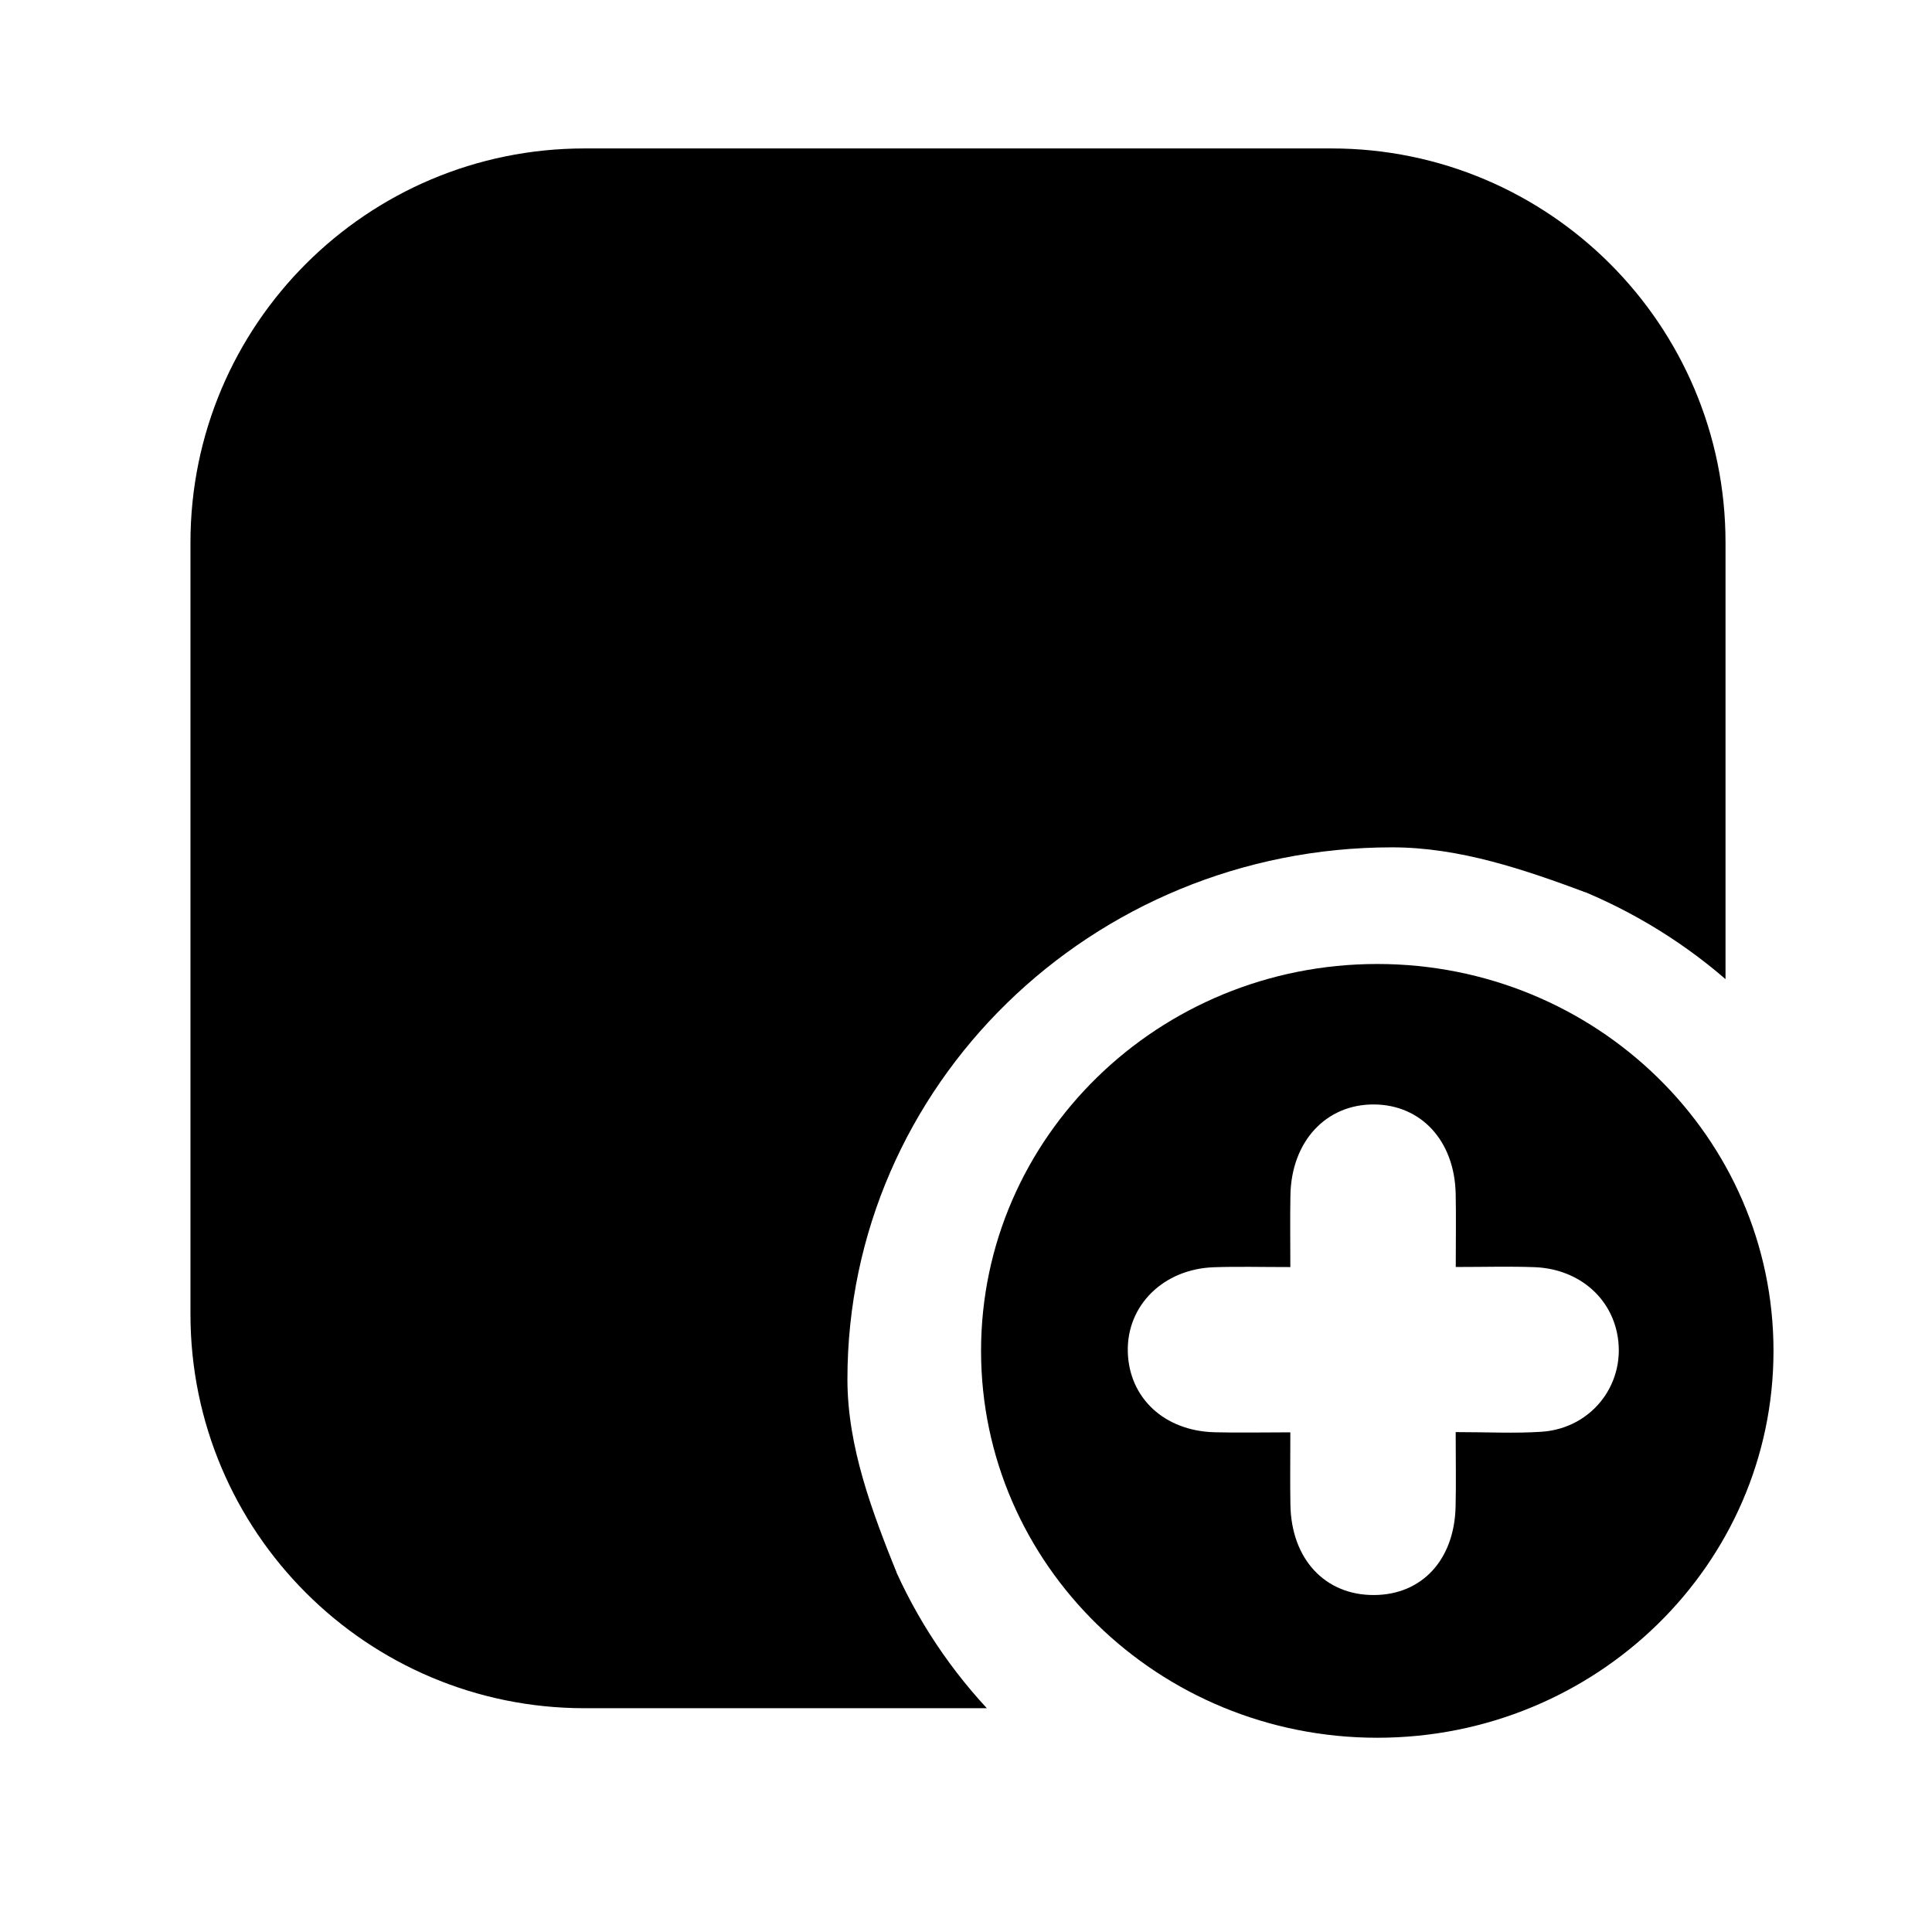
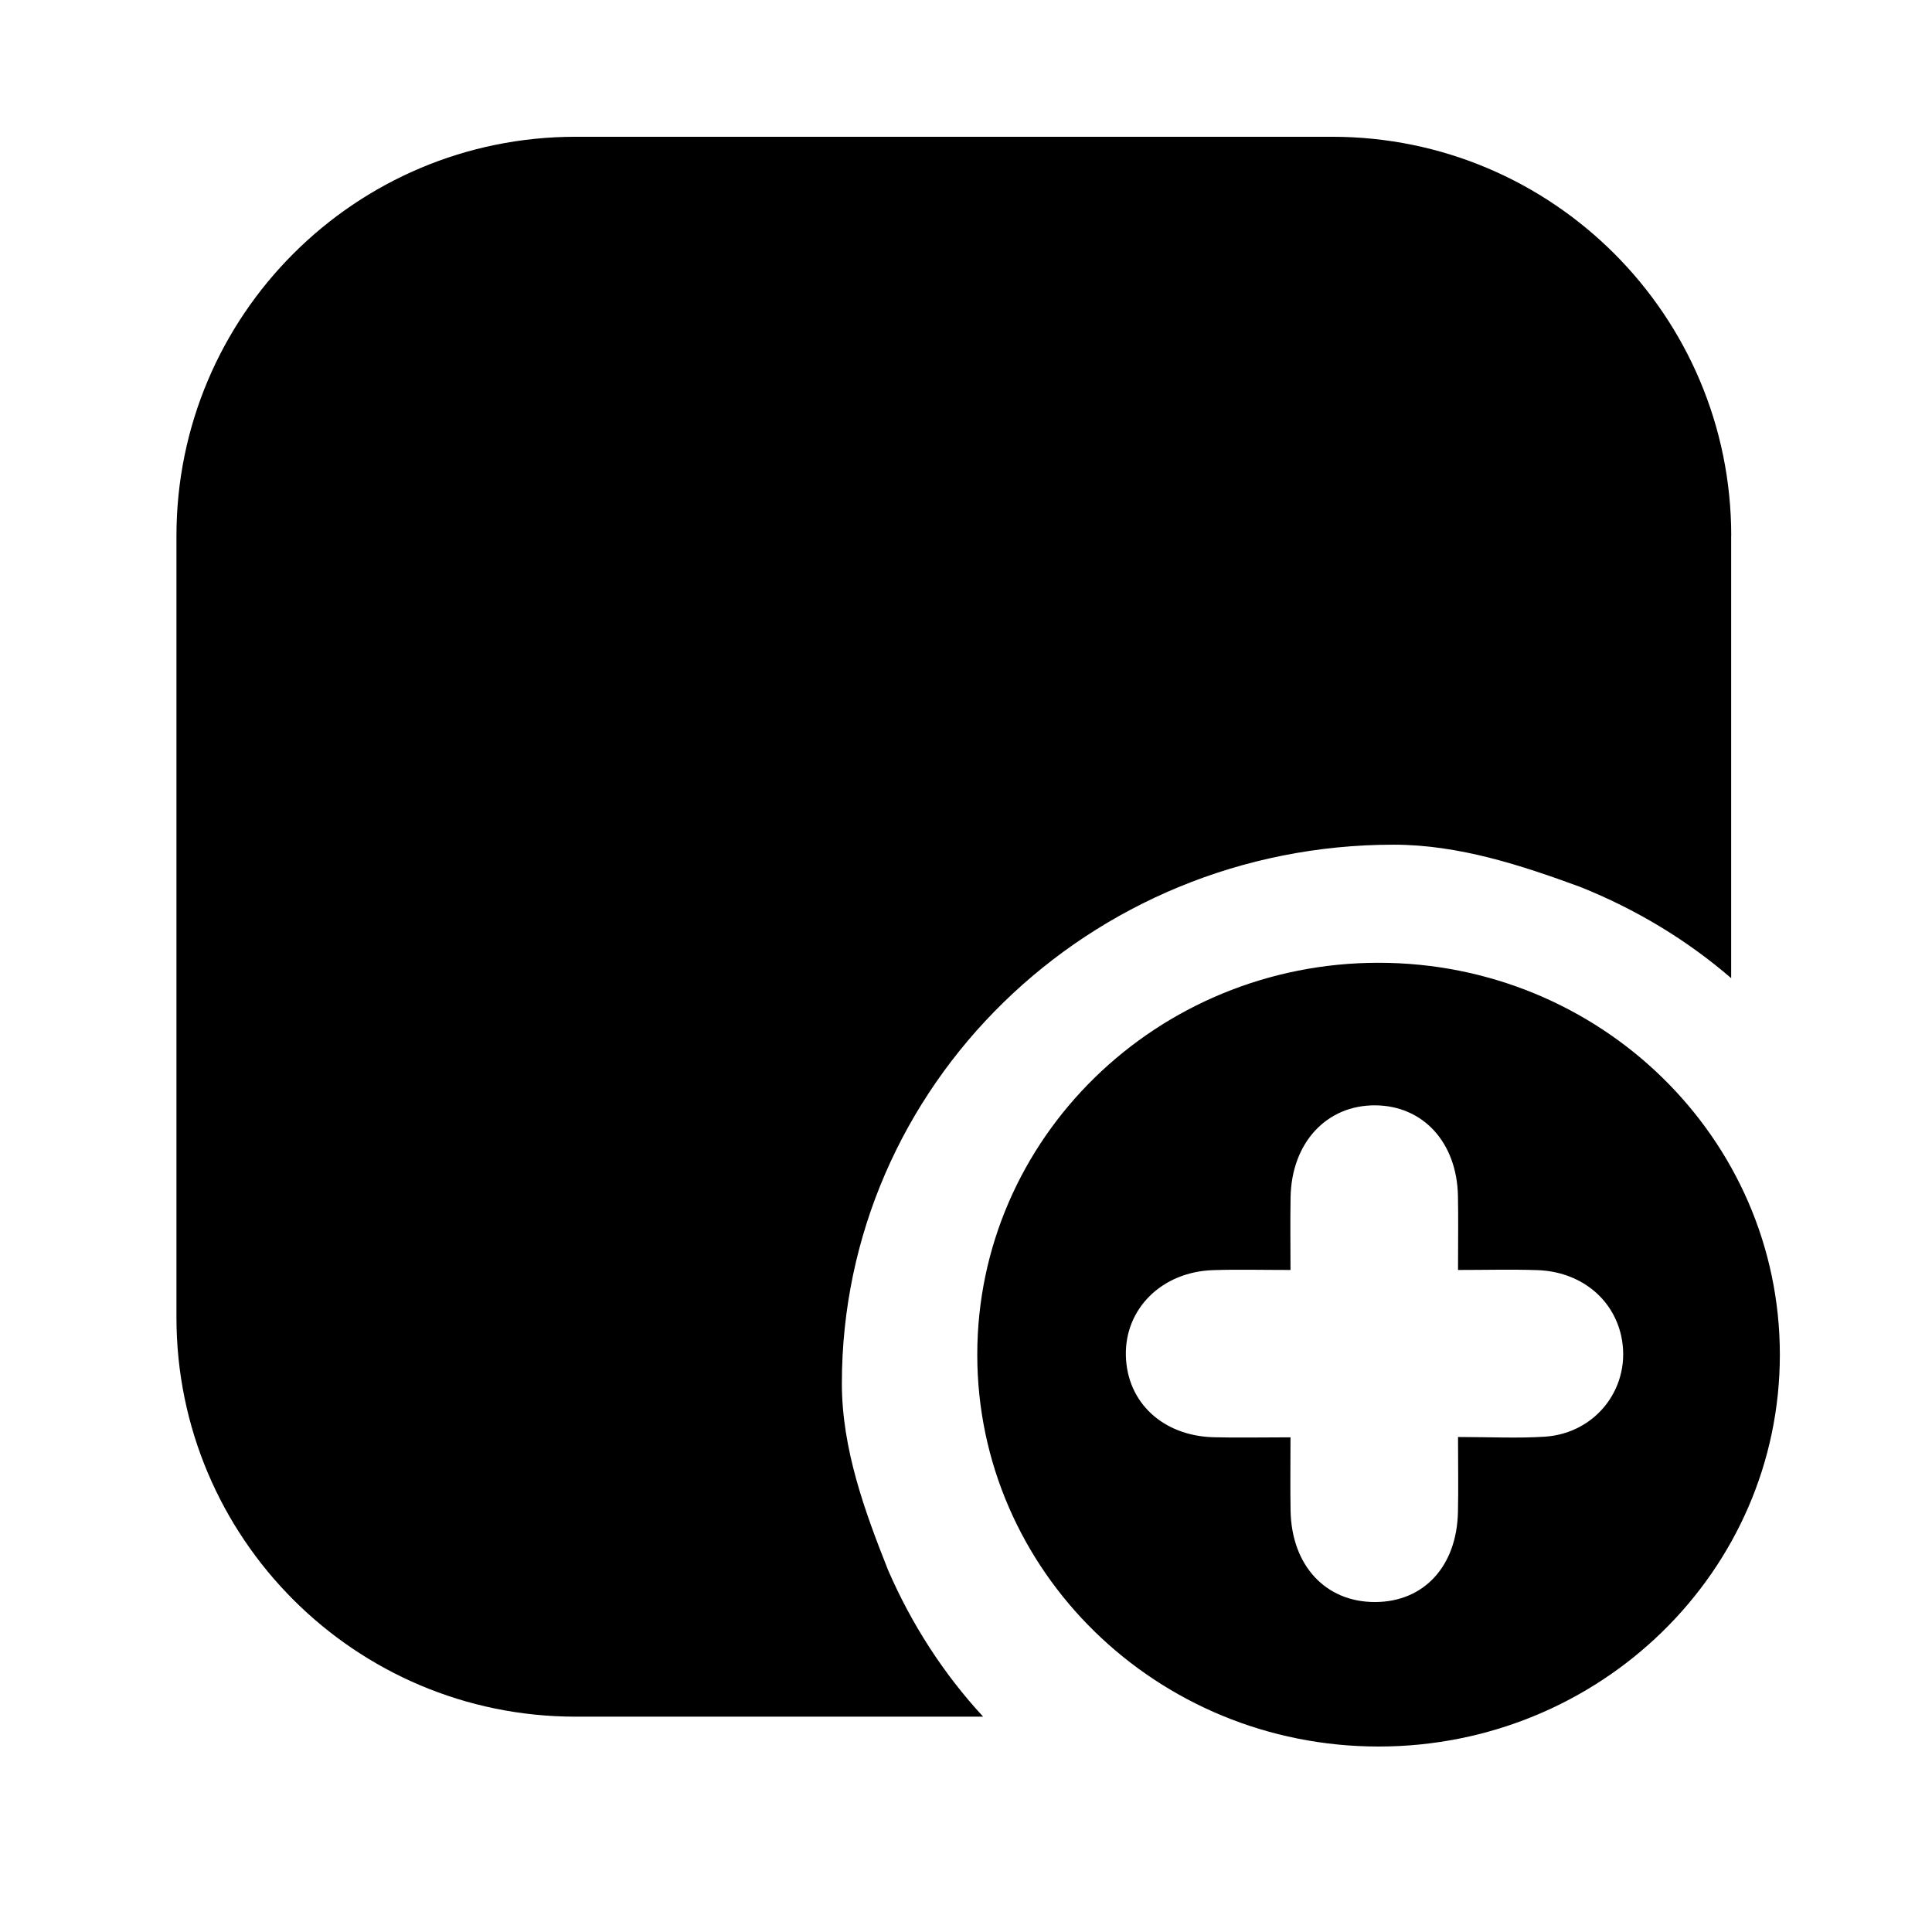
<svg xmlns="http://www.w3.org/2000/svg" version="1.1" id="Layer_1" x="0px" y="0px" width="24px" height="24px" viewBox="0 0 24 24" enable-background="new 0 0 24 24" xml:space="preserve">
-   <path fill="currentColor" d="M8.239,19.26c-2.134,0-3.864-1.73-3.864-3.864V7.83c0-2.134,1.73-3.864,3.864-3.864h7.323  c2.134,0,3.864,1.73,3.864,3.864v3.147c0.744,0.276,1.423,0.68,2.009,1.186V6.739c0-2.703-2.192-4.895-4.895-4.895H7.261  c-2.703,0-4.895,2.192-4.895,4.895v9.586c0,2.703,2.192,4.895,4.895,4.895h4.998c-0.527-0.569-0.949-1.232-1.239-1.96H8.239z" />
-   <path fill="currentColor" d="M15.692,3.695H8.109c-2.21,0-4.001,1.791-4.001,4.001v7.835c0,2.21,1.791,4.001,4.001,4.001h3.027  c-0.297-0.744-0.609-1.552-0.609-2.399c0-3.649,3.029-6.607,6.766-6.607c0.845,0,1.653,0.281,2.399,0.557V7.696  C19.692,5.486,17.901,3.695,15.692,3.695z" />
-   <path fill="currentColor" d="M17.109,11.975c-2.718,0-4.922,2.152-4.922,4.806c0,2.654,2.204,4.806,4.922,4.806s4.922-2.152,4.922-4.806  C22.031,14.126,19.827,11.975,17.109,11.975z M19.148,17.786c-0.333,0.022-0.669,0.004-1.065,0.004c0,0.346,0.006,0.636-0.001,0.925  c-0.015,0.662-0.418,1.096-1.012,1.099c-0.609,0.004-1.029-0.446-1.04-1.121c-0.005-0.278-0.001-0.555-0.001-0.9  c-0.36,0-0.652,0.007-0.943-0.001c-0.623-0.017-1.06-0.426-1.076-0.997c-0.016-0.578,0.442-1.032,1.071-1.053  c0.292-0.01,0.585-0.002,0.948-0.002c0-0.317-0.004-0.605,0.001-0.892c0.012-0.669,0.442-1.133,1.041-1.128  c0.585,0.005,0.997,0.453,1.012,1.107c0.006,0.278,0.001,0.556,0.001,0.912c0.343,0,0.658-0.009,0.973,0.002  c0.521,0.018,0.926,0.341,1.028,0.807C20.219,17.163,19.789,17.744,19.148,17.786z" />
+   <path fill="currentColor" d="M21.506,6.657c0-2.738-2.22-4.958-4.958-4.958H7.15c-2.738,0-4.958,2.22-4.958,4.958v9.71  c0,2.738,2.22,4.958,4.958,4.958h5.063c-0.493-0.533-0.89-1.15-1.181-1.821c-0.287-0.723-0.574-1.503-0.574-2.319  c0-3.696,3.068-6.692,6.853-6.692c0.815,0,1.595,0.259,2.32,0.525c0.69,0.276,1.324,0.658,1.874,1.133V6.657z" />
+   <path fill="currentColor" d="M17.125,11.96c-2.753,0-4.985,2.179-4.985,4.868c0,2.688,2.232,4.868,4.985,4.868s4.985-2.179,4.985-4.868  C22.11,14.14,19.878,11.96,17.125,11.96z M19.191,17.847c-0.337,0.022-0.677,0.004-1.079,0.004c0,0.351,0.006,0.644-0.001,0.937  c-0.016,0.67-0.423,1.11-1.025,1.113c-0.617,0.004-1.042-0.452-1.054-1.135c-0.005-0.281-0.001-0.563-0.001-0.911  c-0.365,0-0.66,0.007-0.955-0.001c-0.631-0.017-1.074-0.431-1.09-1.01c-0.016-0.586,0.447-1.046,1.085-1.066  c0.296-0.01,0.592-0.002,0.96-0.002c0-0.321-0.004-0.612,0.001-0.903c0.012-0.678,0.447-1.147,1.054-1.142  c0.592,0.005,1.01,0.459,1.025,1.121c0.006,0.281,0.001,0.563,0.001,0.924c0.347,0,0.667-0.009,0.986,0.002  c0.528,0.018,0.937,0.345,1.041,0.817C20.275,17.216,19.839,17.804,19.191,17.847z" />
</svg>
